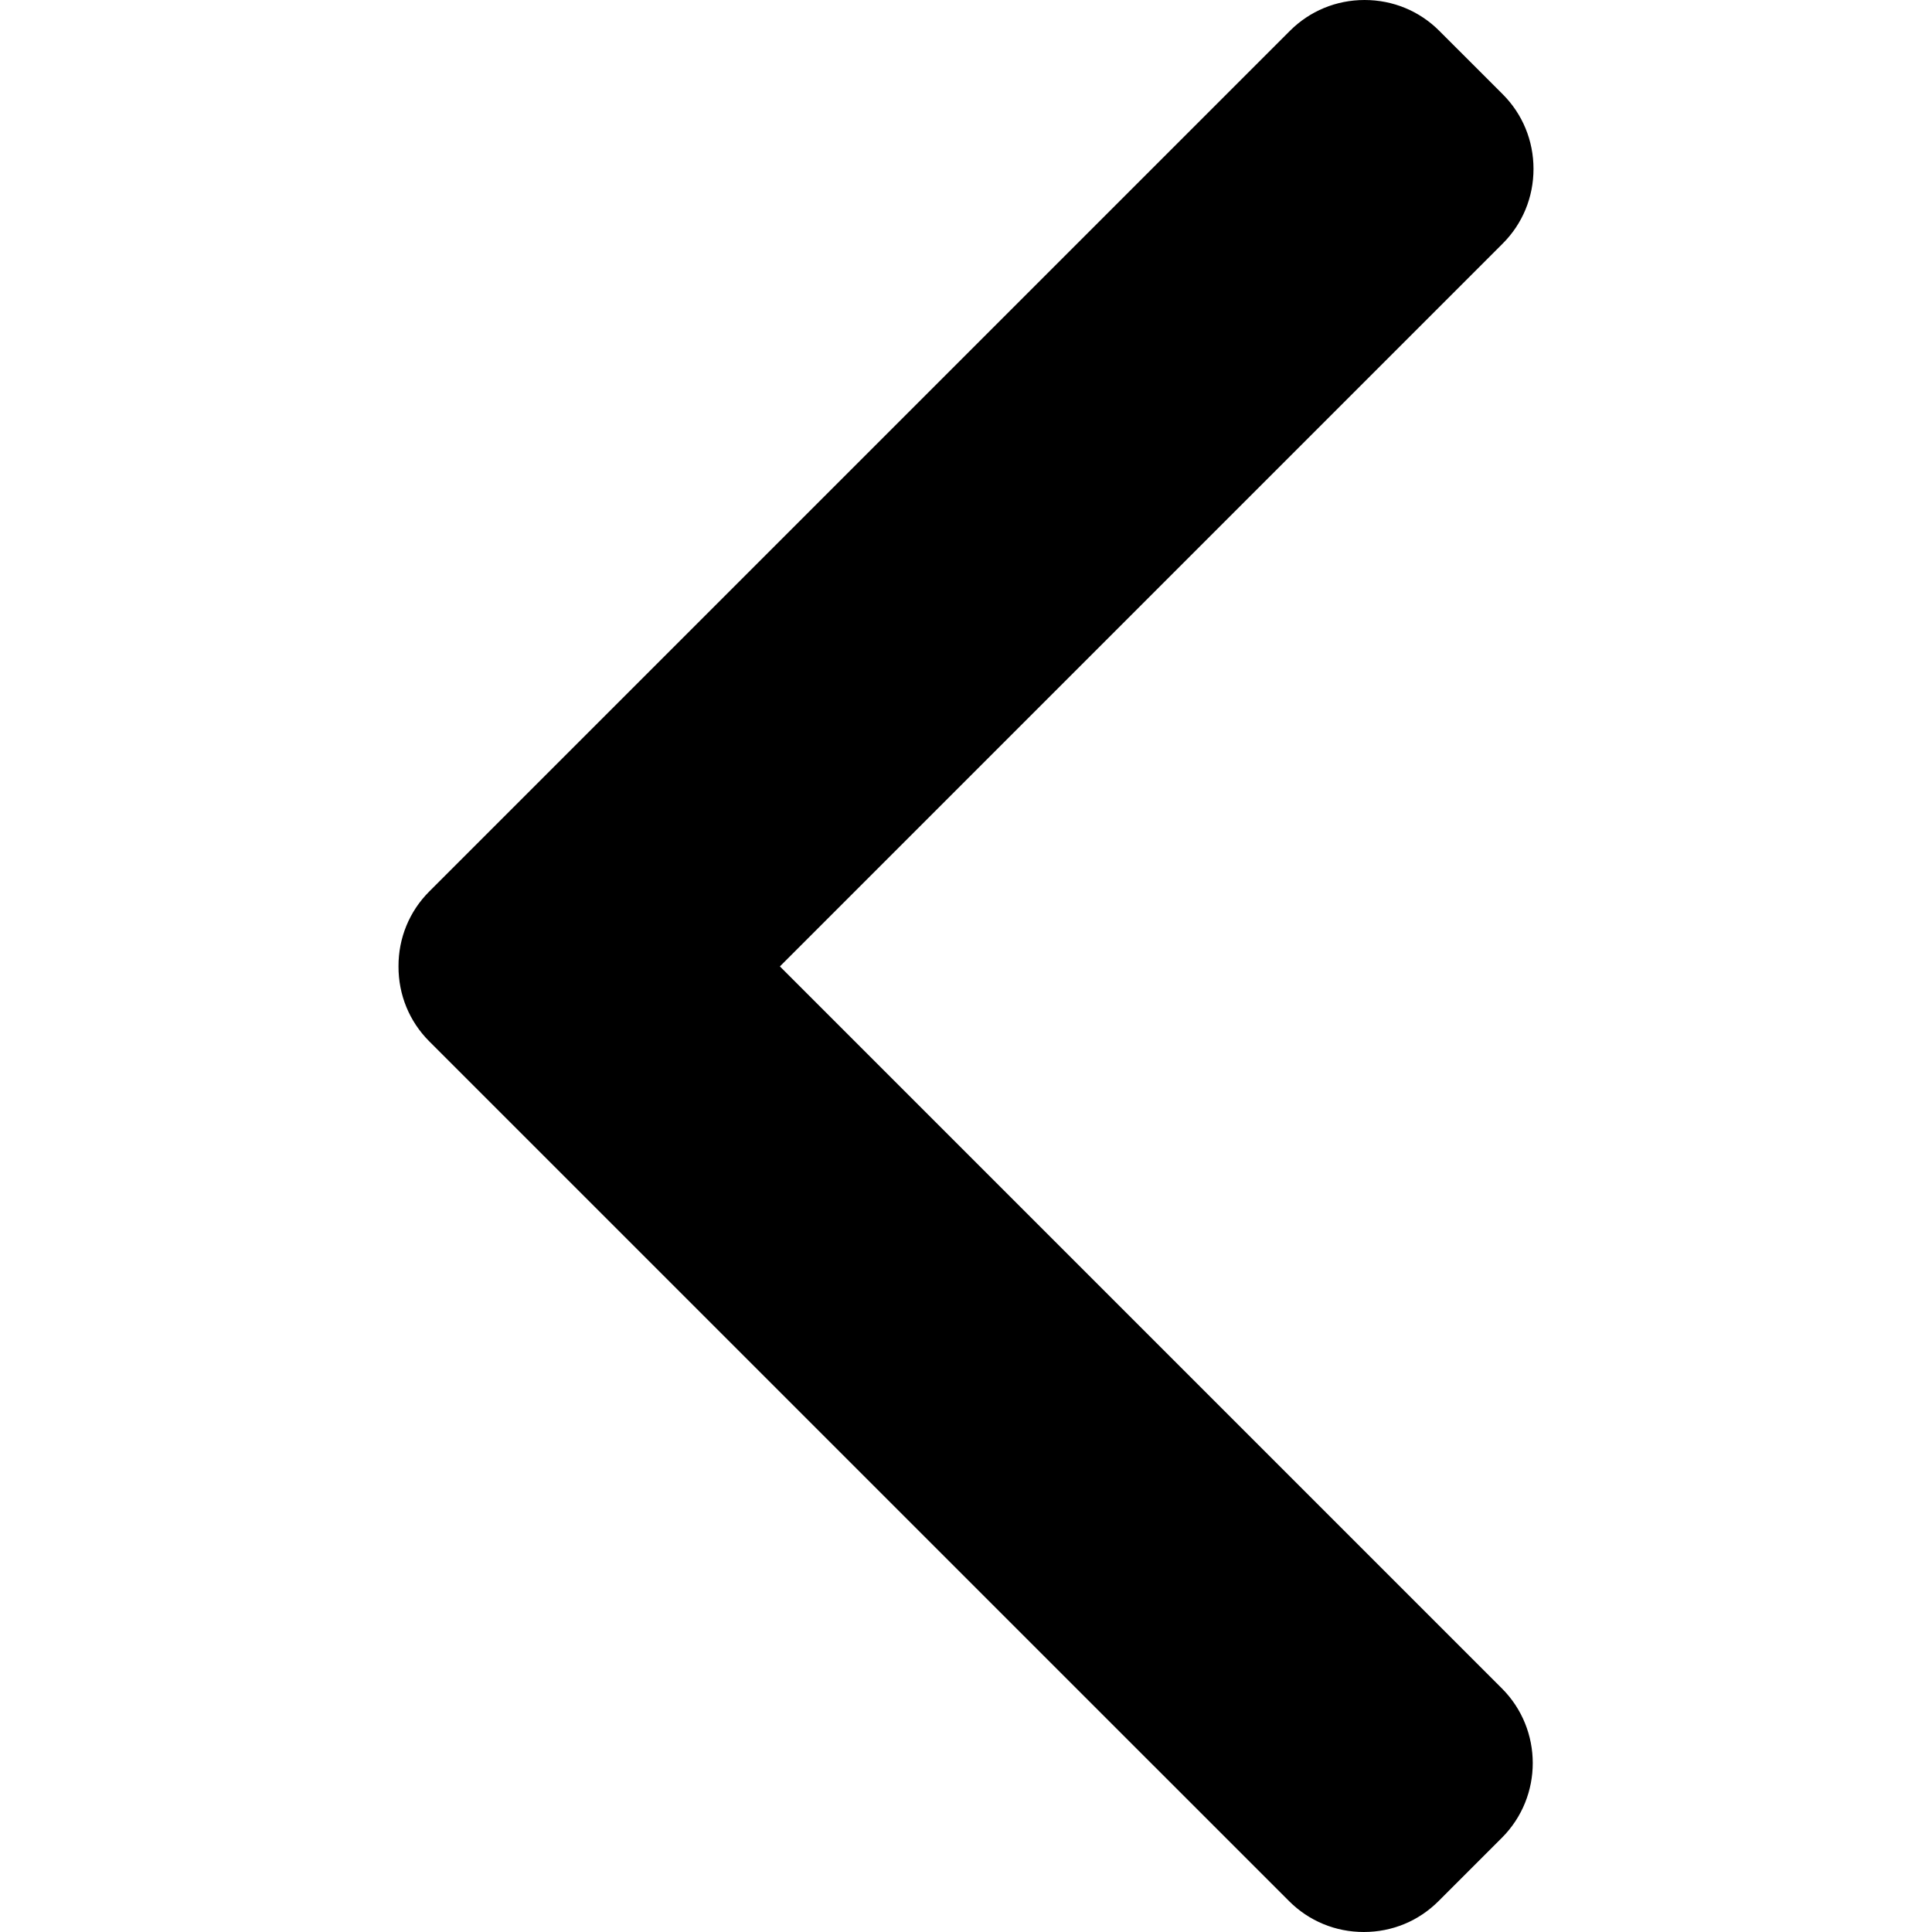
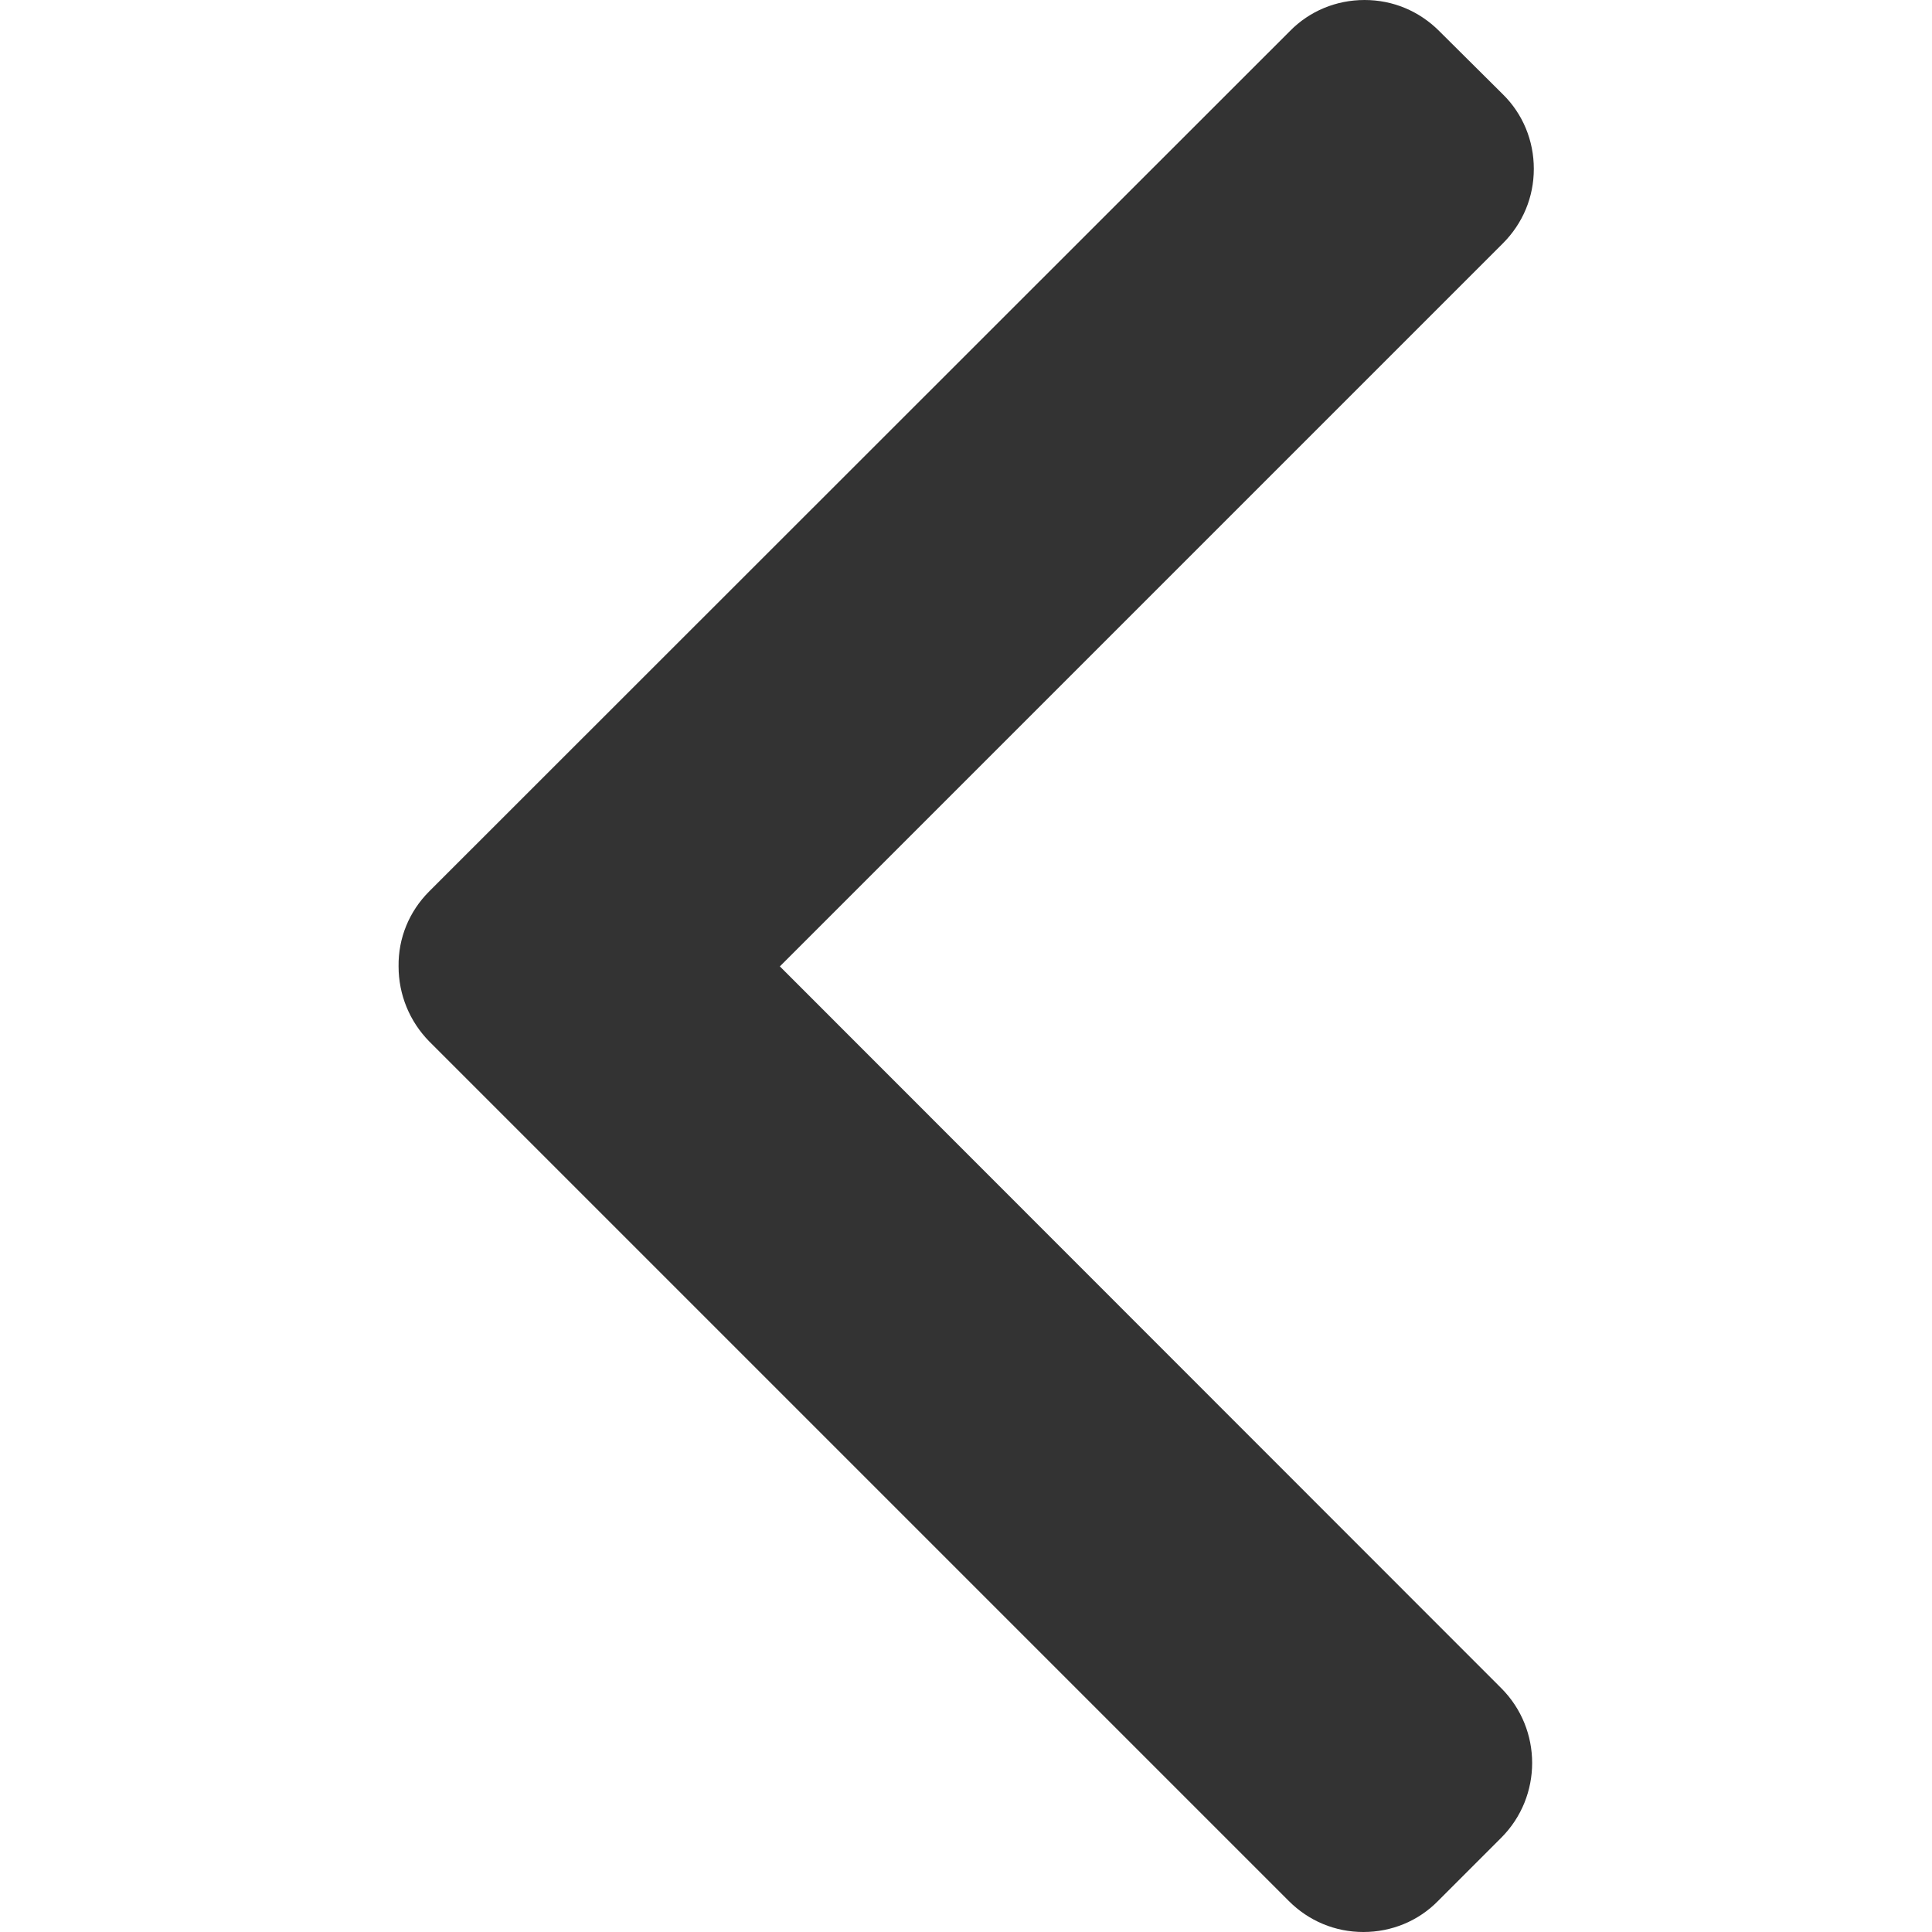
<svg xmlns="http://www.w3.org/2000/svg" version="1.1" id="Layer_1" x="0px" y="0px" viewBox="0 0 492 492" style="enable-background:new 0 0 492 492;" xml:space="preserve">
+   <style type="text/css">
+ 	.st0{fill:#333333;}
+ </style>
  <g>
    <g>
-       <path d="M198.608,246.104L382.664,62.04c5.068-5.056,7.856-11.816,7.856-19.024c0-7.212-2.788-13.968-7.856-19.032l-16.128-16.12    C361.476,2.792,354.712,0,347.504,0s-13.964,2.792-19.028,7.864L109.328,227.008c-5.084,5.08-7.868,11.868-7.848,19.084    c-0.02,7.248,2.76,14.028,7.848,19.112l218.944,218.932c5.064,5.072,11.82,7.864,19.032,7.864c7.208,0,13.964-2.792,19.032-7.864    l16.124-16.12c10.492-10.492,10.492-27.572,0-38.06L198.608,246.104z" />
+       <path class="st0" d="M198.6,246.1L382.7,62c5.1-5.1,7.9-11.8,7.9-19c0-7.2-2.8-14-7.9-19L366.5,7.9c-5.1-5.1-11.8-7.9-19-7.9    s-14,2.8-19,7.9L109.3,227c-5.1,5.1-7.9,11.9-7.8,19.1c0,7.2,2.8,14,7.8,19.1l218.9,218.9c5.1,5.1,11.8,7.9,19,7.9    c7.2,0,14-2.8,19-7.9l16.1-16.1c10.5-10.5,10.5-27.6,0-38.1L198.6,246.1z" />
    </g>
  </g>
-   <g>
- </g>
-   <g>
- </g>
-   <g>
- </g>
-   <g>
- </g>
-   <g>
- </g>
-   <g>
- </g>
-   <g>
- </g>
-   <g>
- </g>
-   <g>
- </g>
-   <g>
- </g>
-   <g>
- </g>
-   <g>
- </g>
-   <g>
- </g>
-   <g>
- </g>
-   <g>
- </g>
</svg>
